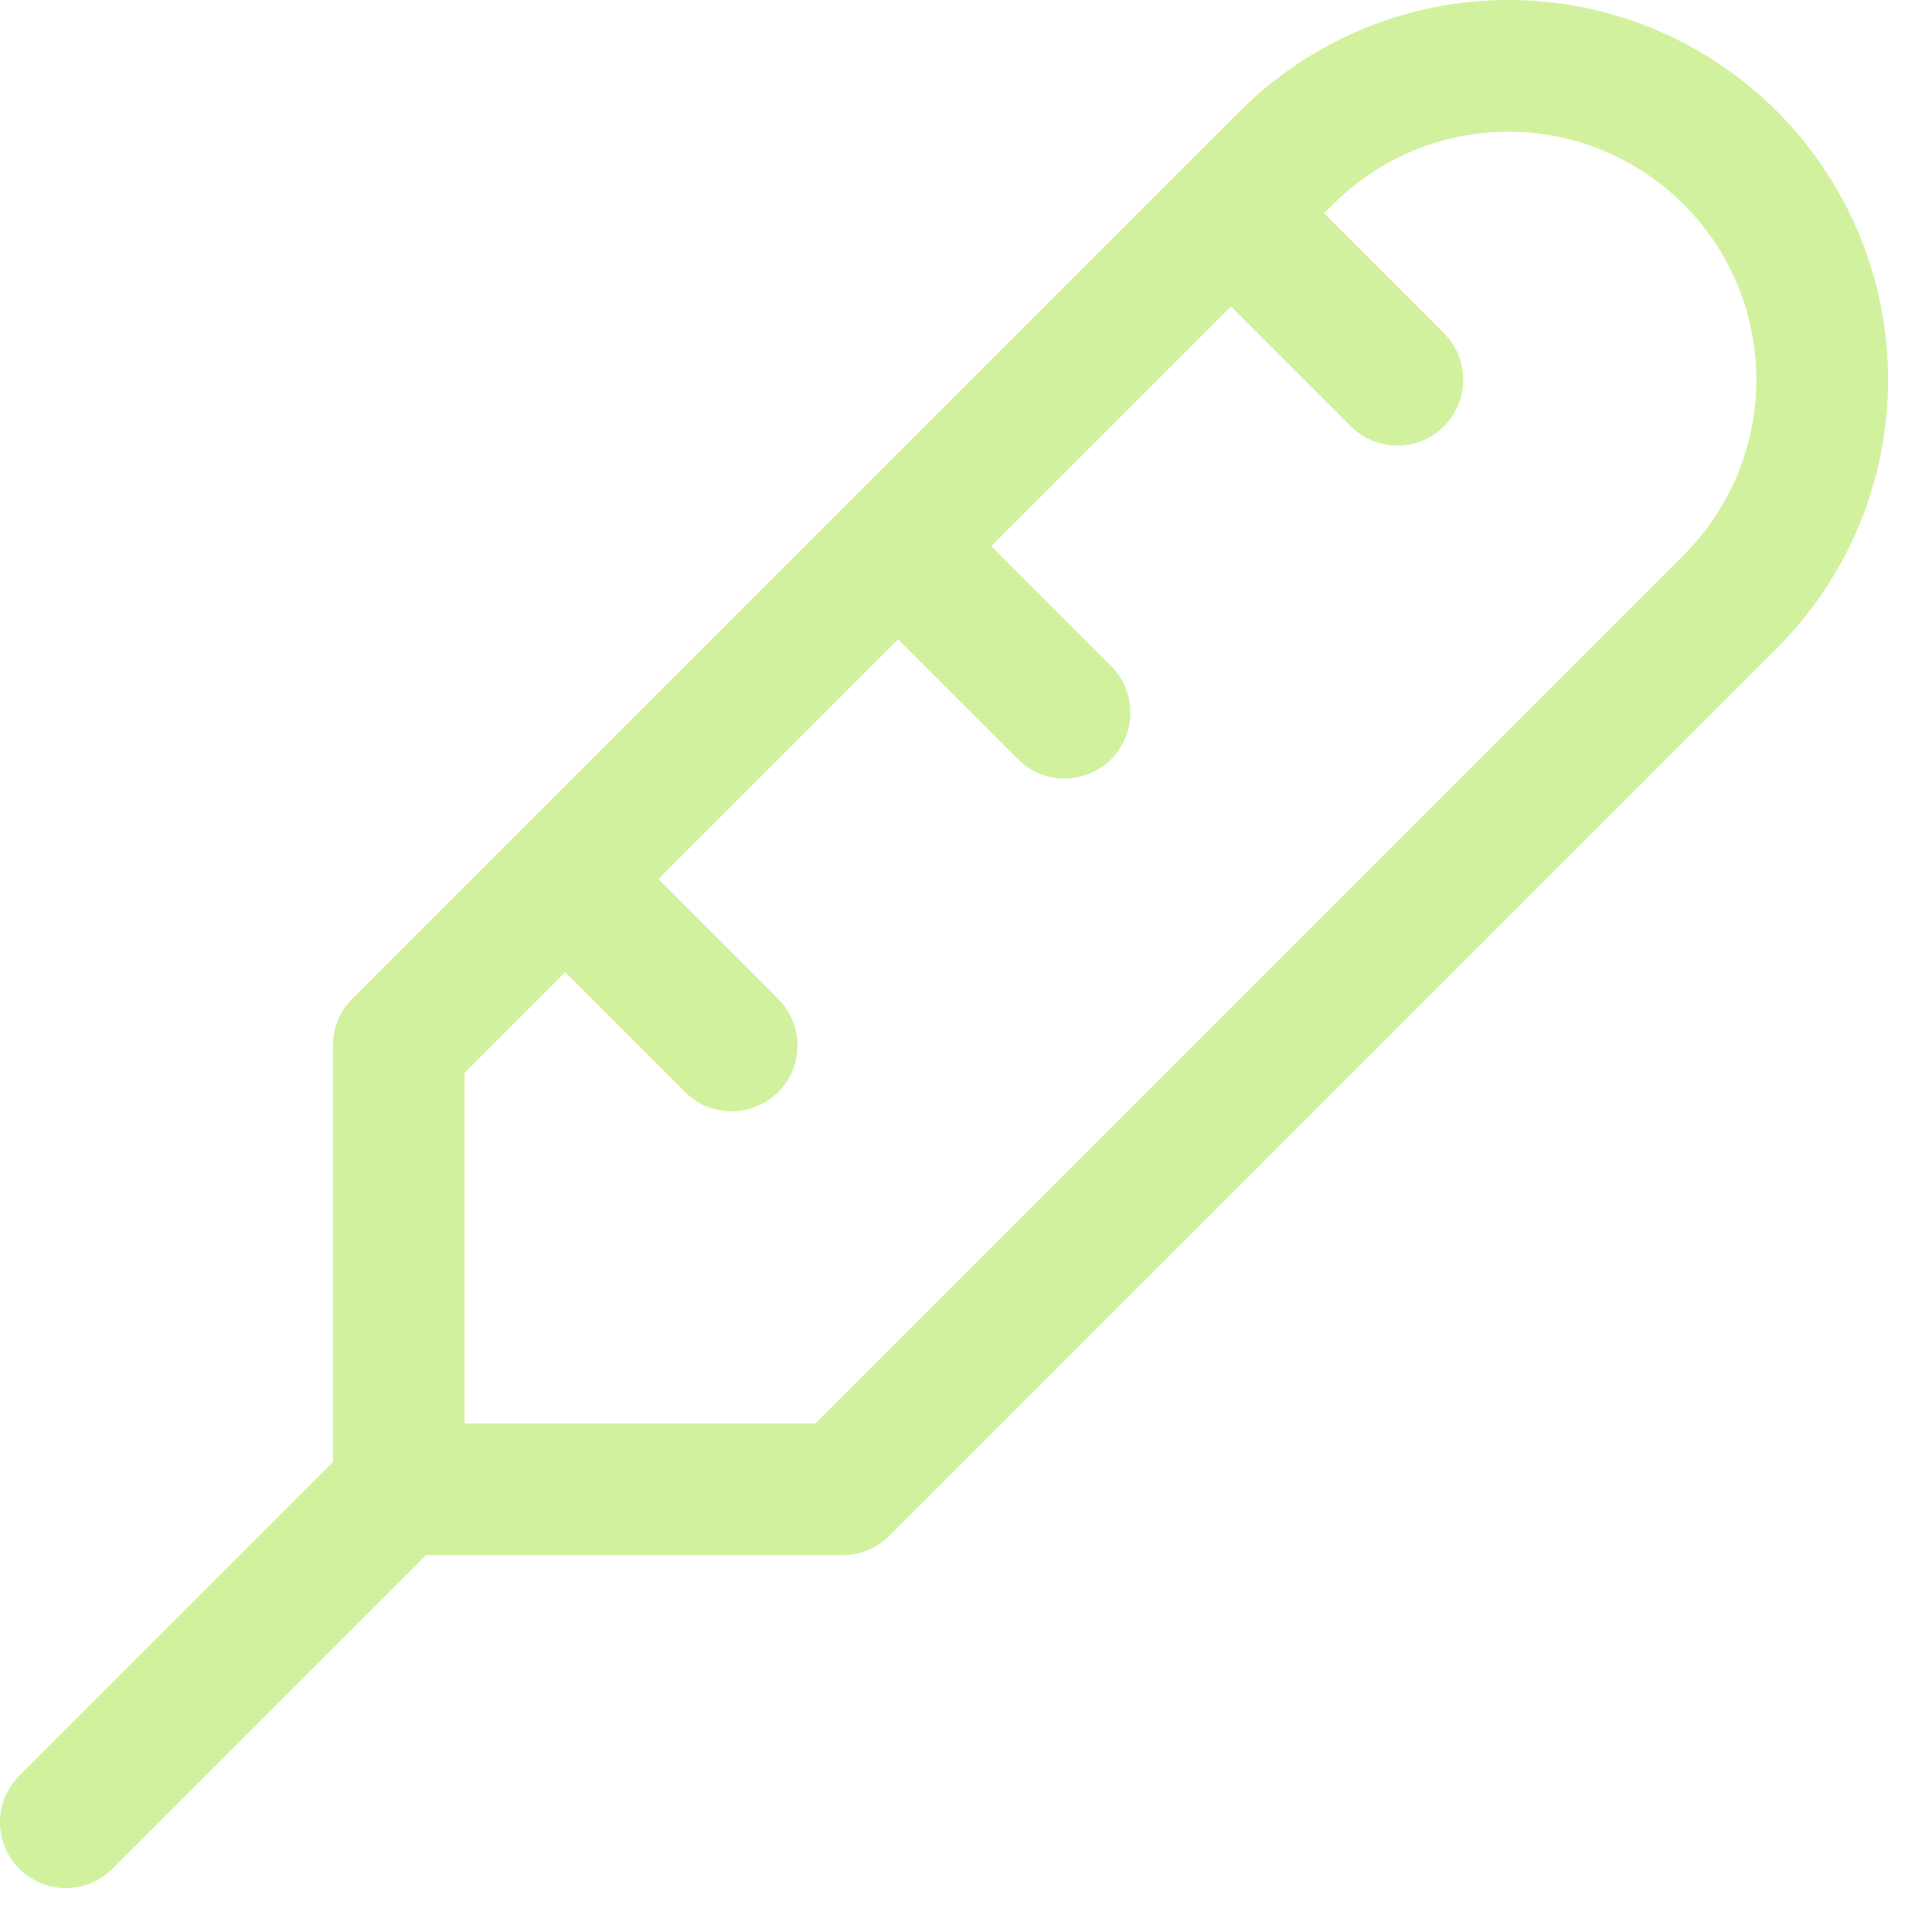
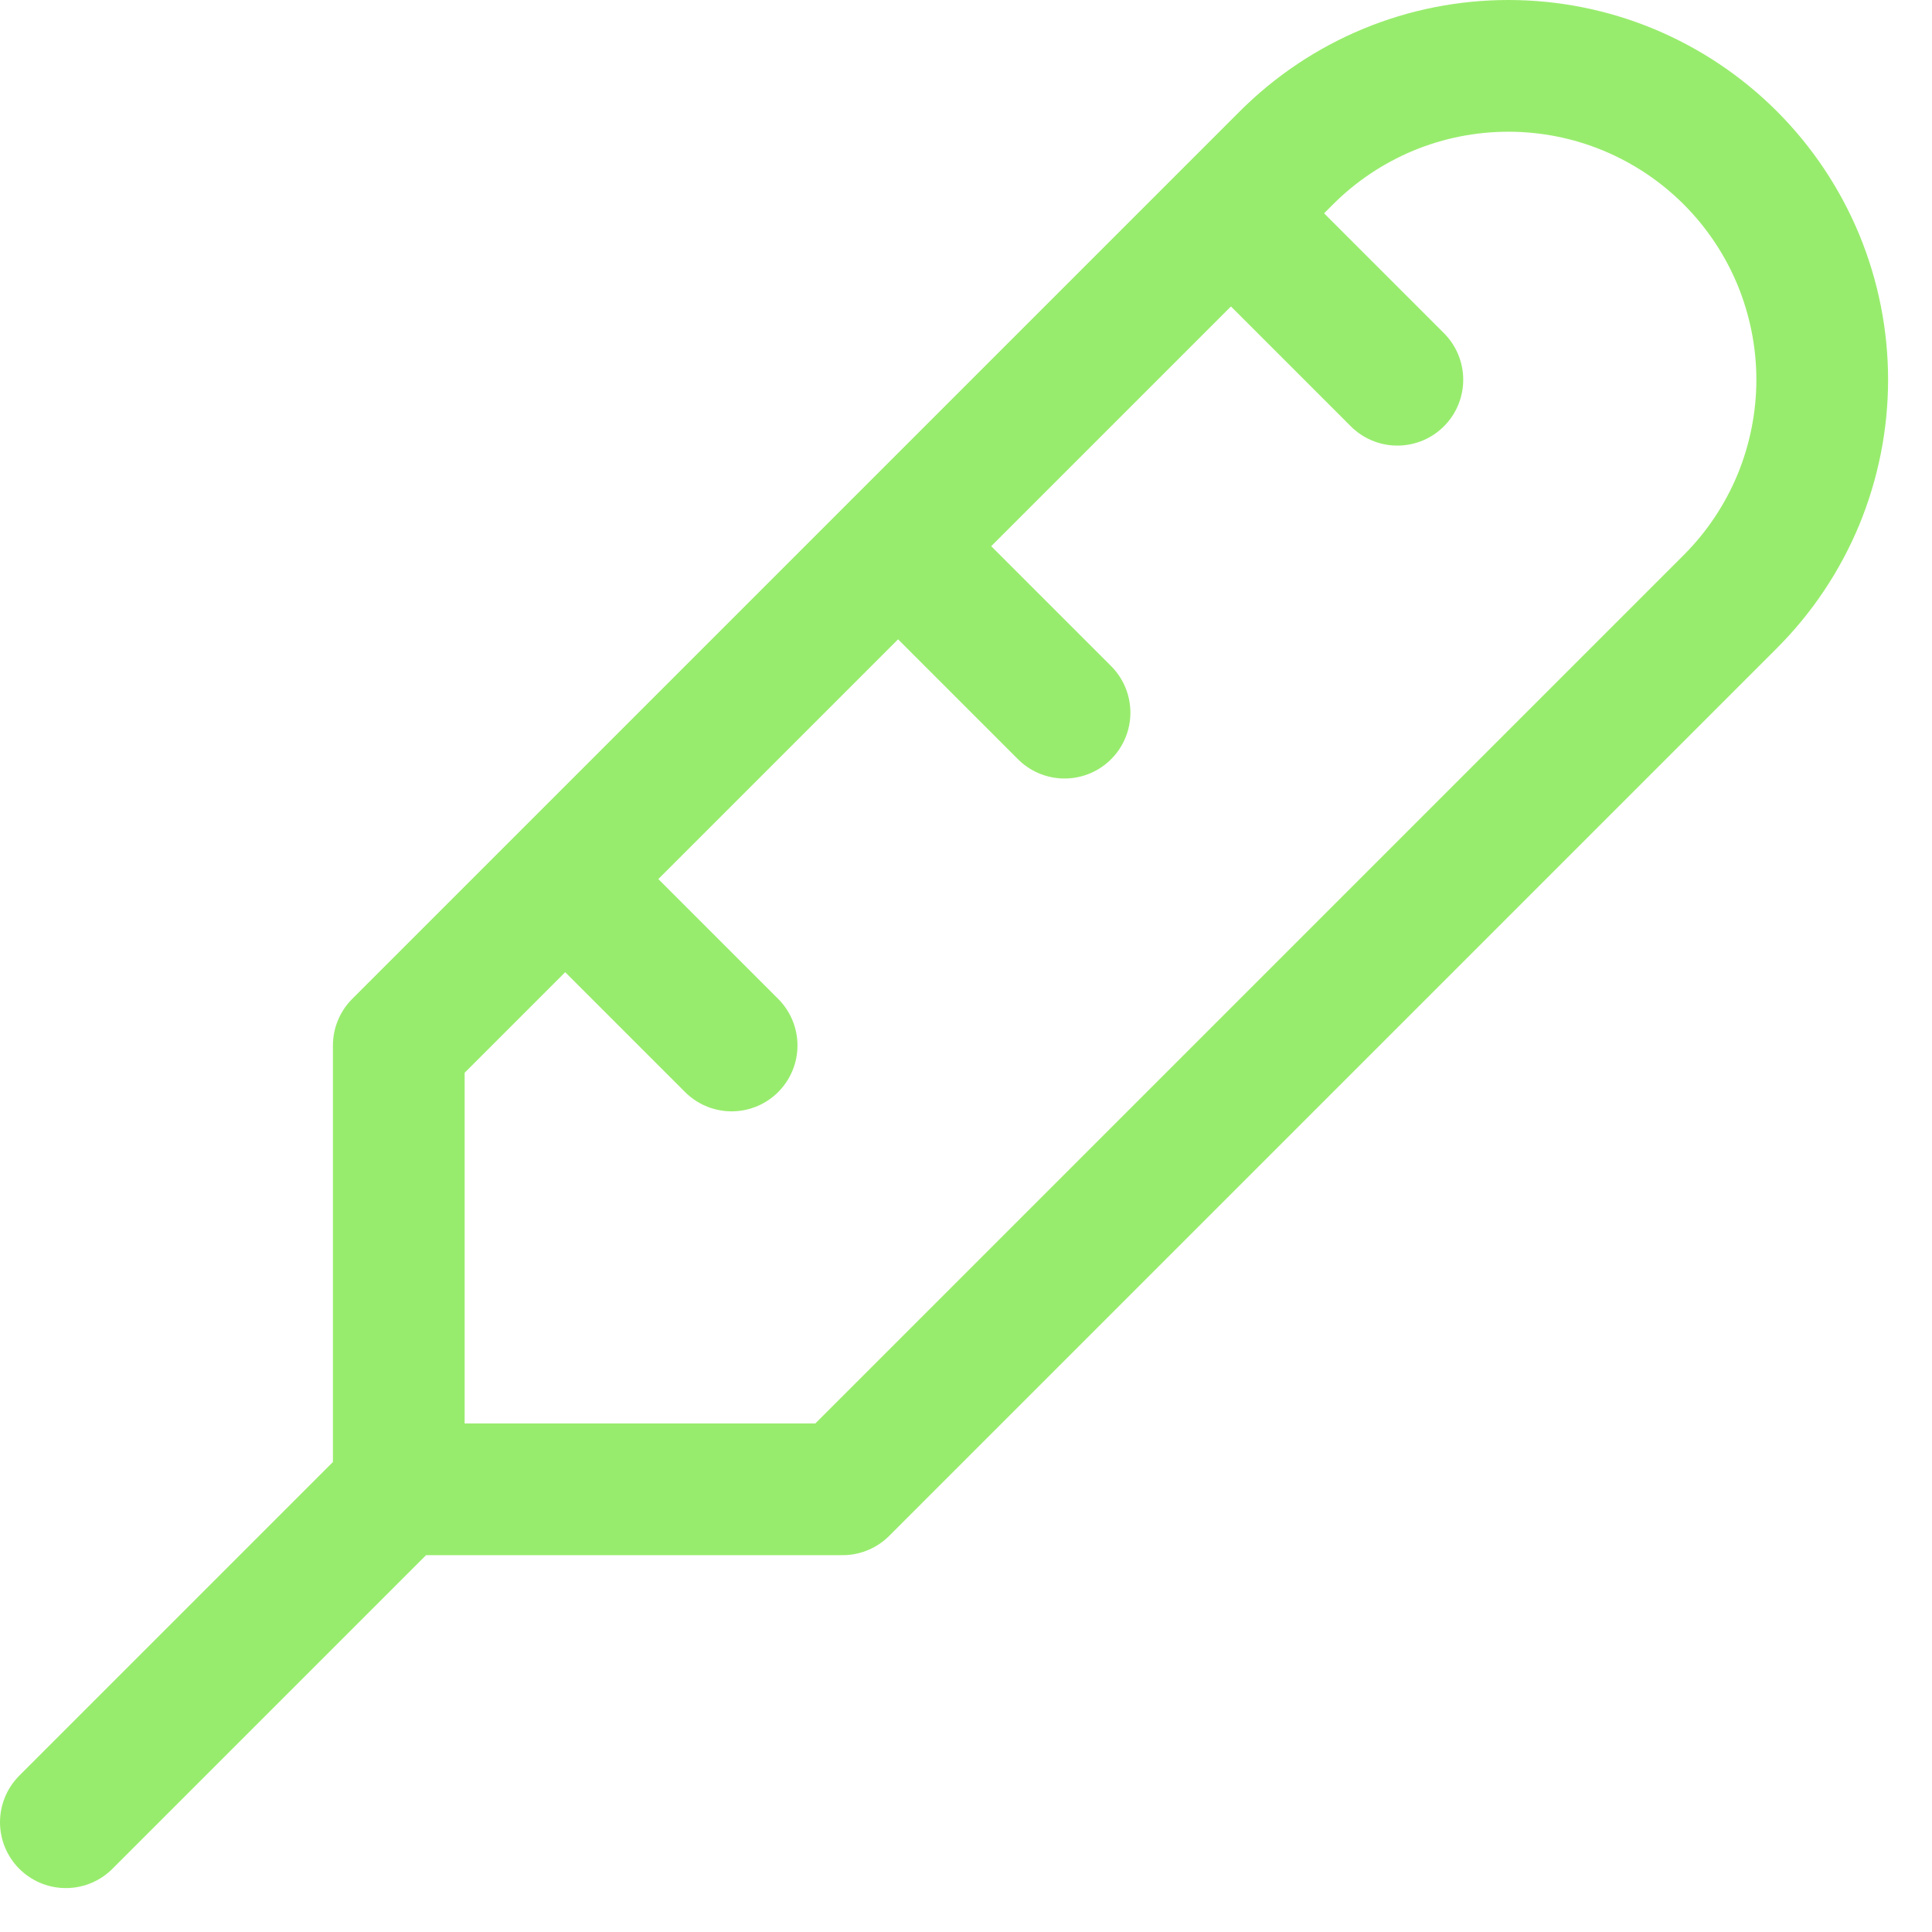
<svg xmlns="http://www.w3.org/2000/svg" width="22" height="22" viewBox="0 0 22 22" fill="none">
-   <path d="M4.541 16.959H9.595L19.703 6.851C20.035 6.519 20.298 6.125 20.478 5.692C20.657 5.258 20.75 4.793 20.75 4.324C20.75 3.855 20.657 3.39 20.478 2.956C20.298 2.523 20.035 2.129 19.703 1.797C19.371 1.465 18.977 1.202 18.544 1.022C18.11 0.842 17.645 0.75 17.176 0.75C16.707 0.75 16.242 0.842 15.808 1.022C15.375 1.202 14.981 1.465 14.649 1.797L4.541 11.905V16.959ZM4.541 16.959L0.75 20.75M15.912 4.324L14.017 2.429M12.122 8.115L10.226 6.219M8.331 11.905L6.436 10.01" stroke="#D2F19E" stroke-width="1.5" stroke-linecap="round" stroke-linejoin="round" />
+   <path d="M4.541 16.959H9.595L19.703 6.851C20.035 6.519 20.298 6.125 20.478 5.692C20.657 5.258 20.75 4.793 20.75 4.324C20.75 3.855 20.657 3.39 20.478 2.956C20.298 2.523 20.035 2.129 19.703 1.797C19.371 1.465 18.977 1.202 18.544 1.022C18.11 0.842 17.645 0.75 17.176 0.75C16.707 0.75 16.242 0.842 15.808 1.022C15.375 1.202 14.981 1.465 14.649 1.797L4.541 11.905V16.959ZM4.541 16.959L0.75 20.75M15.912 4.324L14.017 2.429M12.122 8.115L10.226 6.219M8.331 11.905L6.436 10.01" stroke="#98EC6D" stroke-width="1.5" stroke-linecap="round" stroke-linejoin="round" />
</svg>
